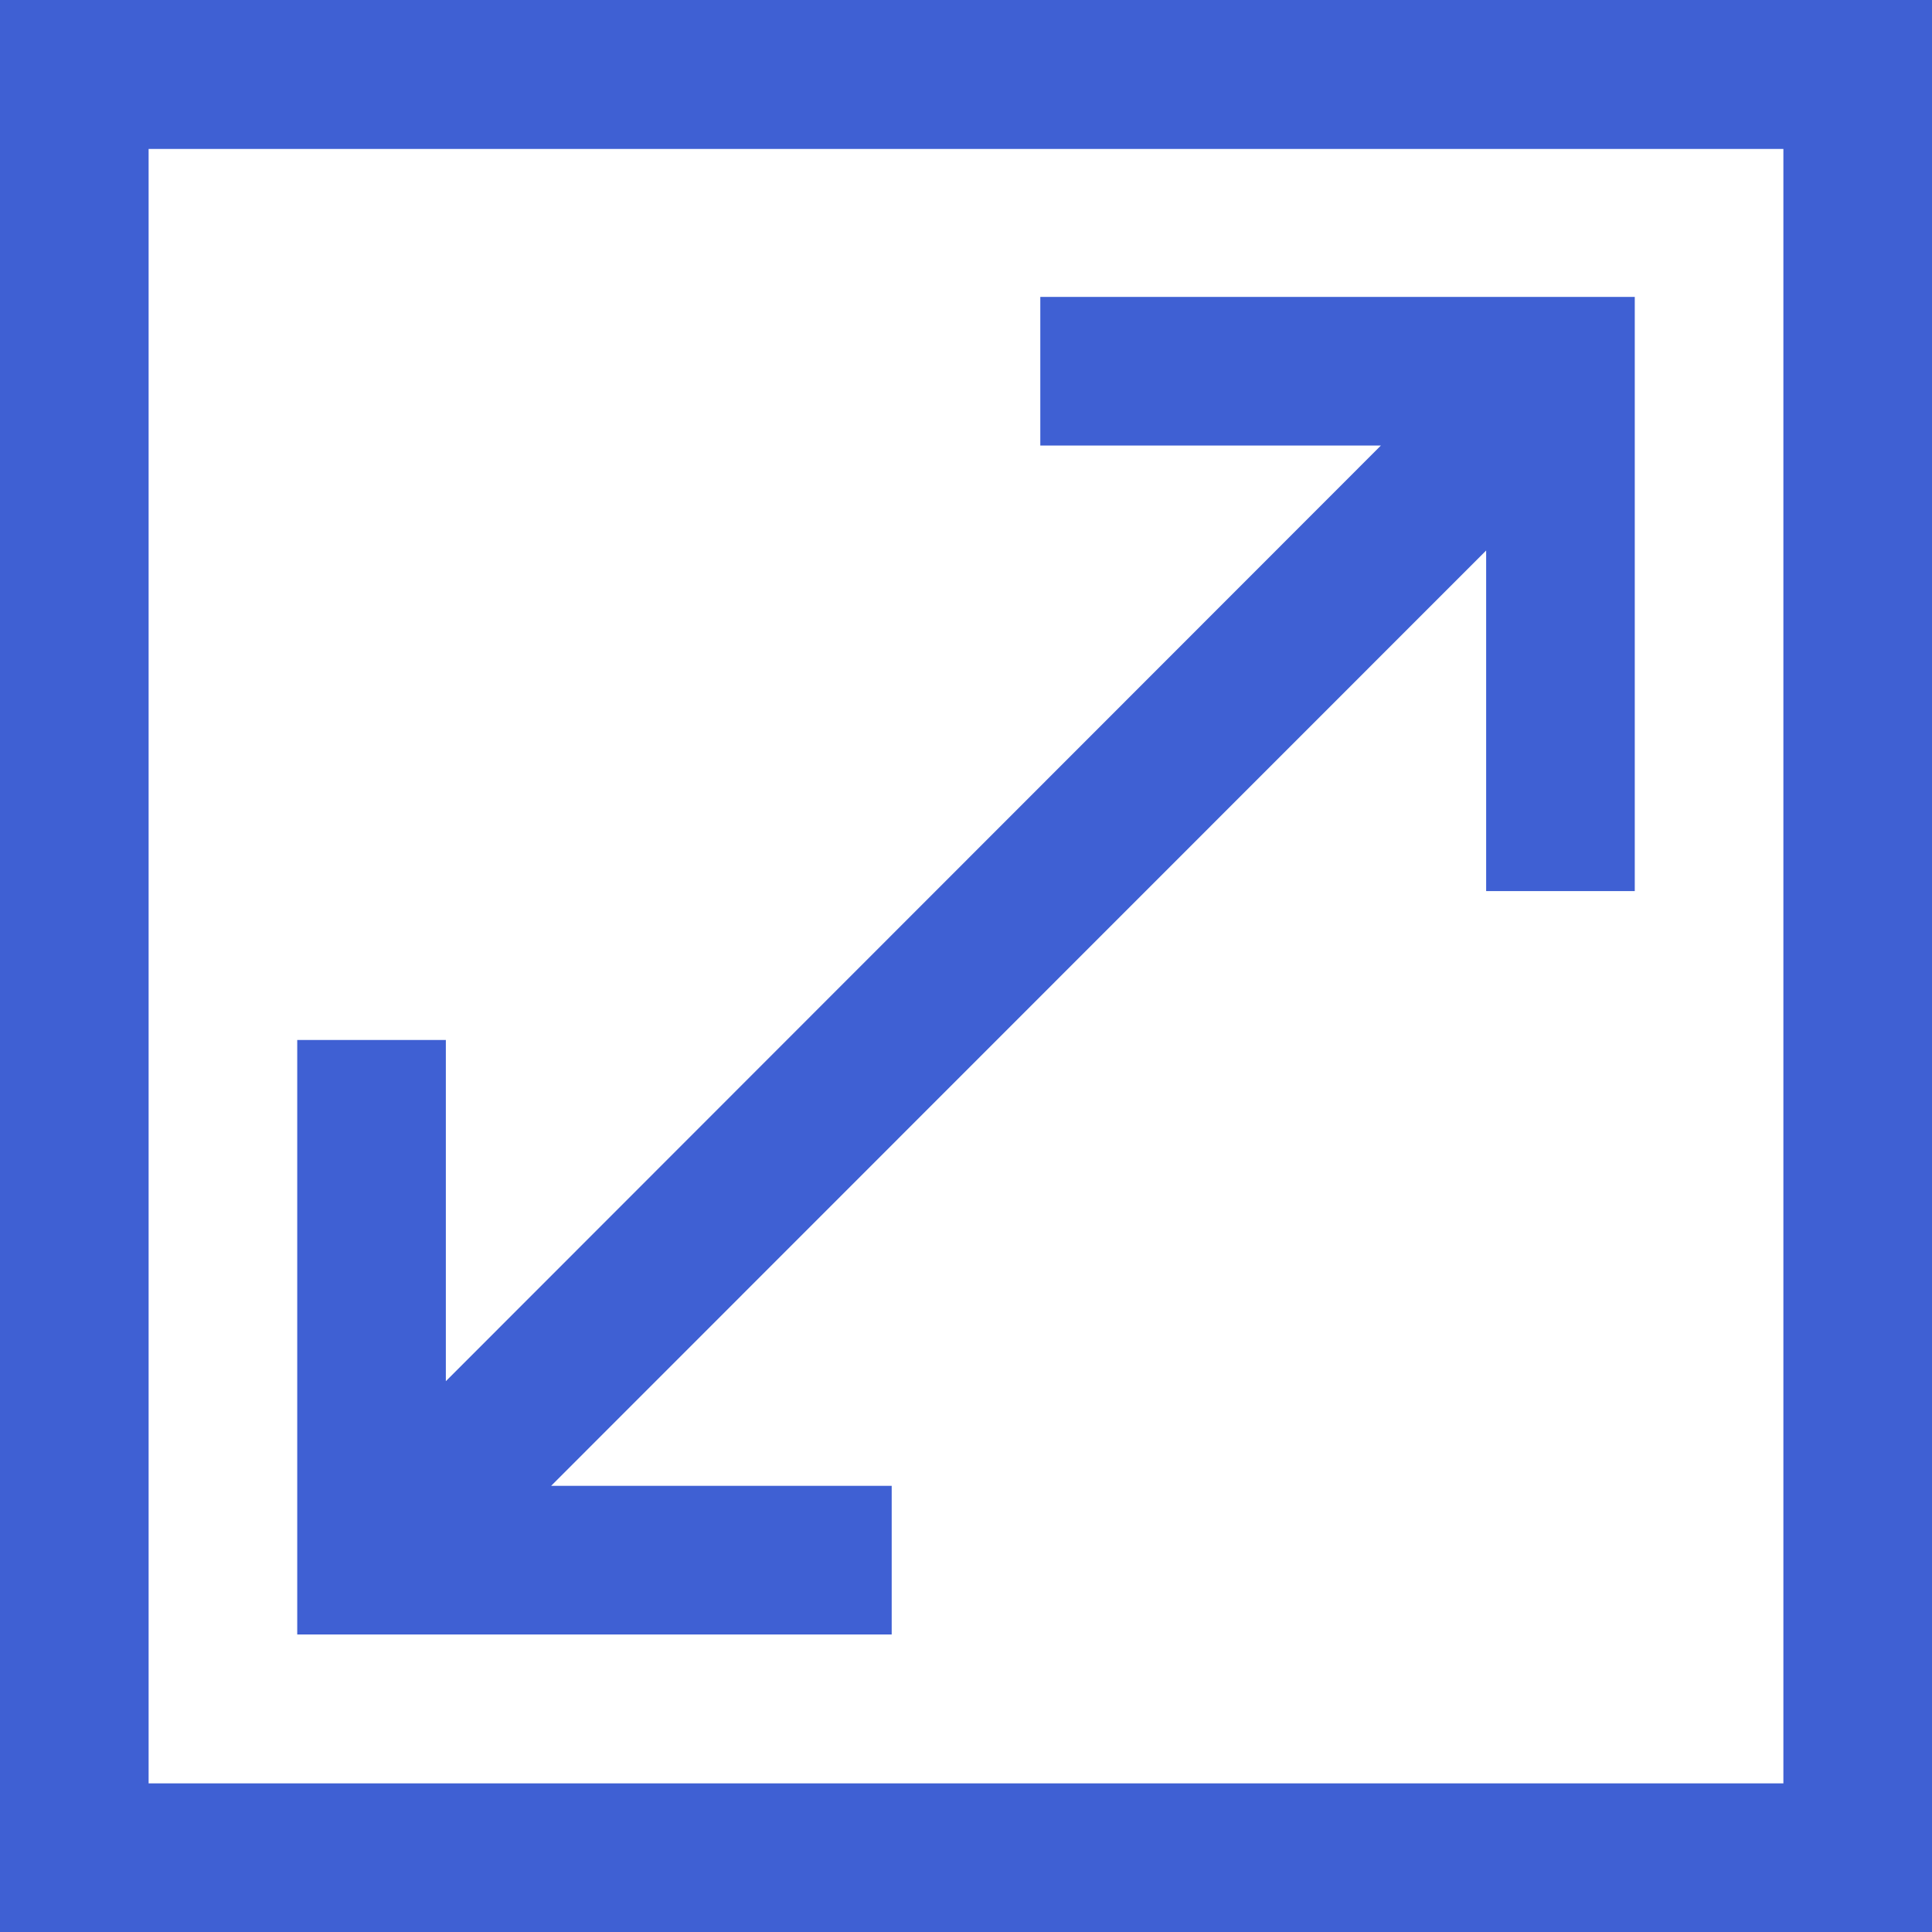
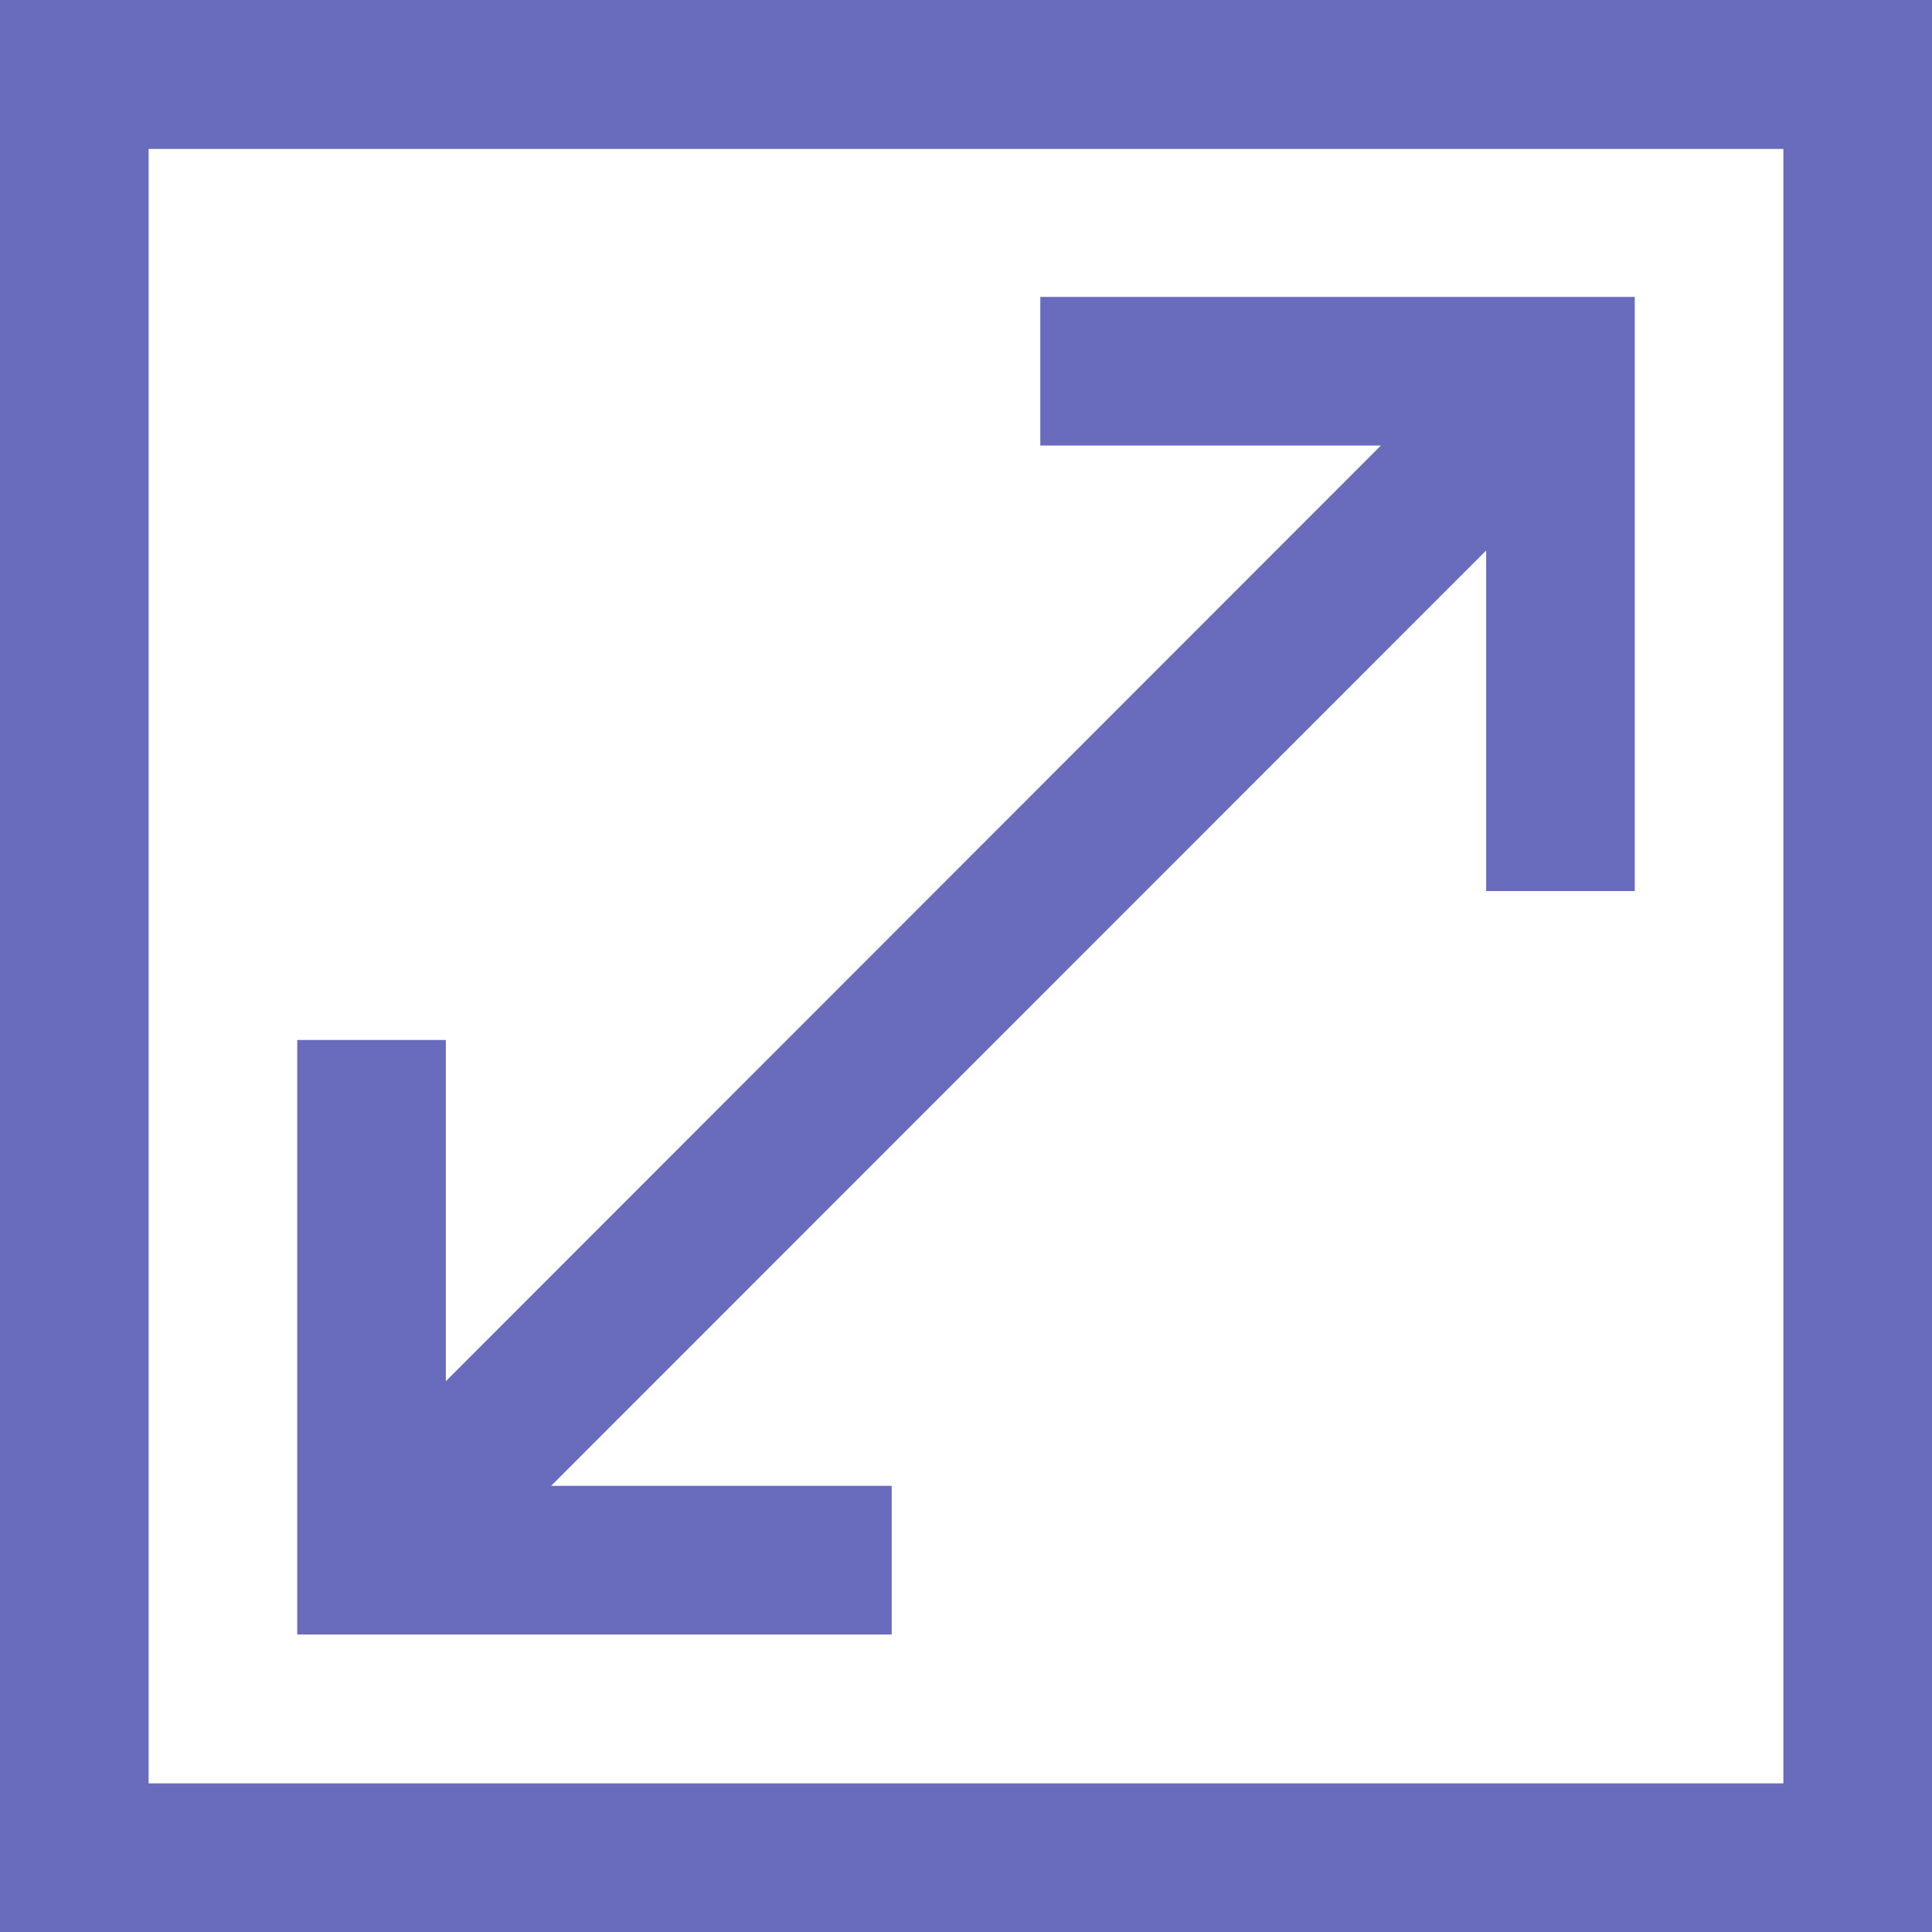
<svg xmlns="http://www.w3.org/2000/svg" version="1.1" viewBox="0 0 6.24 6.24" enable-background="new 0 0 6.24 6.24">
-   <path fill="#3f60d3" d="m0,6.24v-6.24h6.24v6.24h-6.24zm5.76-5.759h-5.28v5.279h5.28v-5.279 1.11022e-16zm-4.32,3.98l3.02-3.022h-1.1v-0.48h1.44 0.48v0.48 1.439h-0.48v-1.1l-3.02,3.021h1.1v0.48h-1.44-0.48v-0.48-1.44h0.48v1.102z" />
+   <path fill="#696bbc" d="m0,6.24v-6.24h6.24v6.24h-6.24zm5.76-5.759h-5.28v5.279h5.28v-5.279 1.11022e-16zm-4.32,3.98l3.02-3.022h-1.1v-0.48h1.44 0.48v0.48 1.439h-0.48v-1.1l-3.02,3.021h1.1v0.48h-1.44-0.48v-0.48-1.44h0.48v1.102z" />
</svg>
